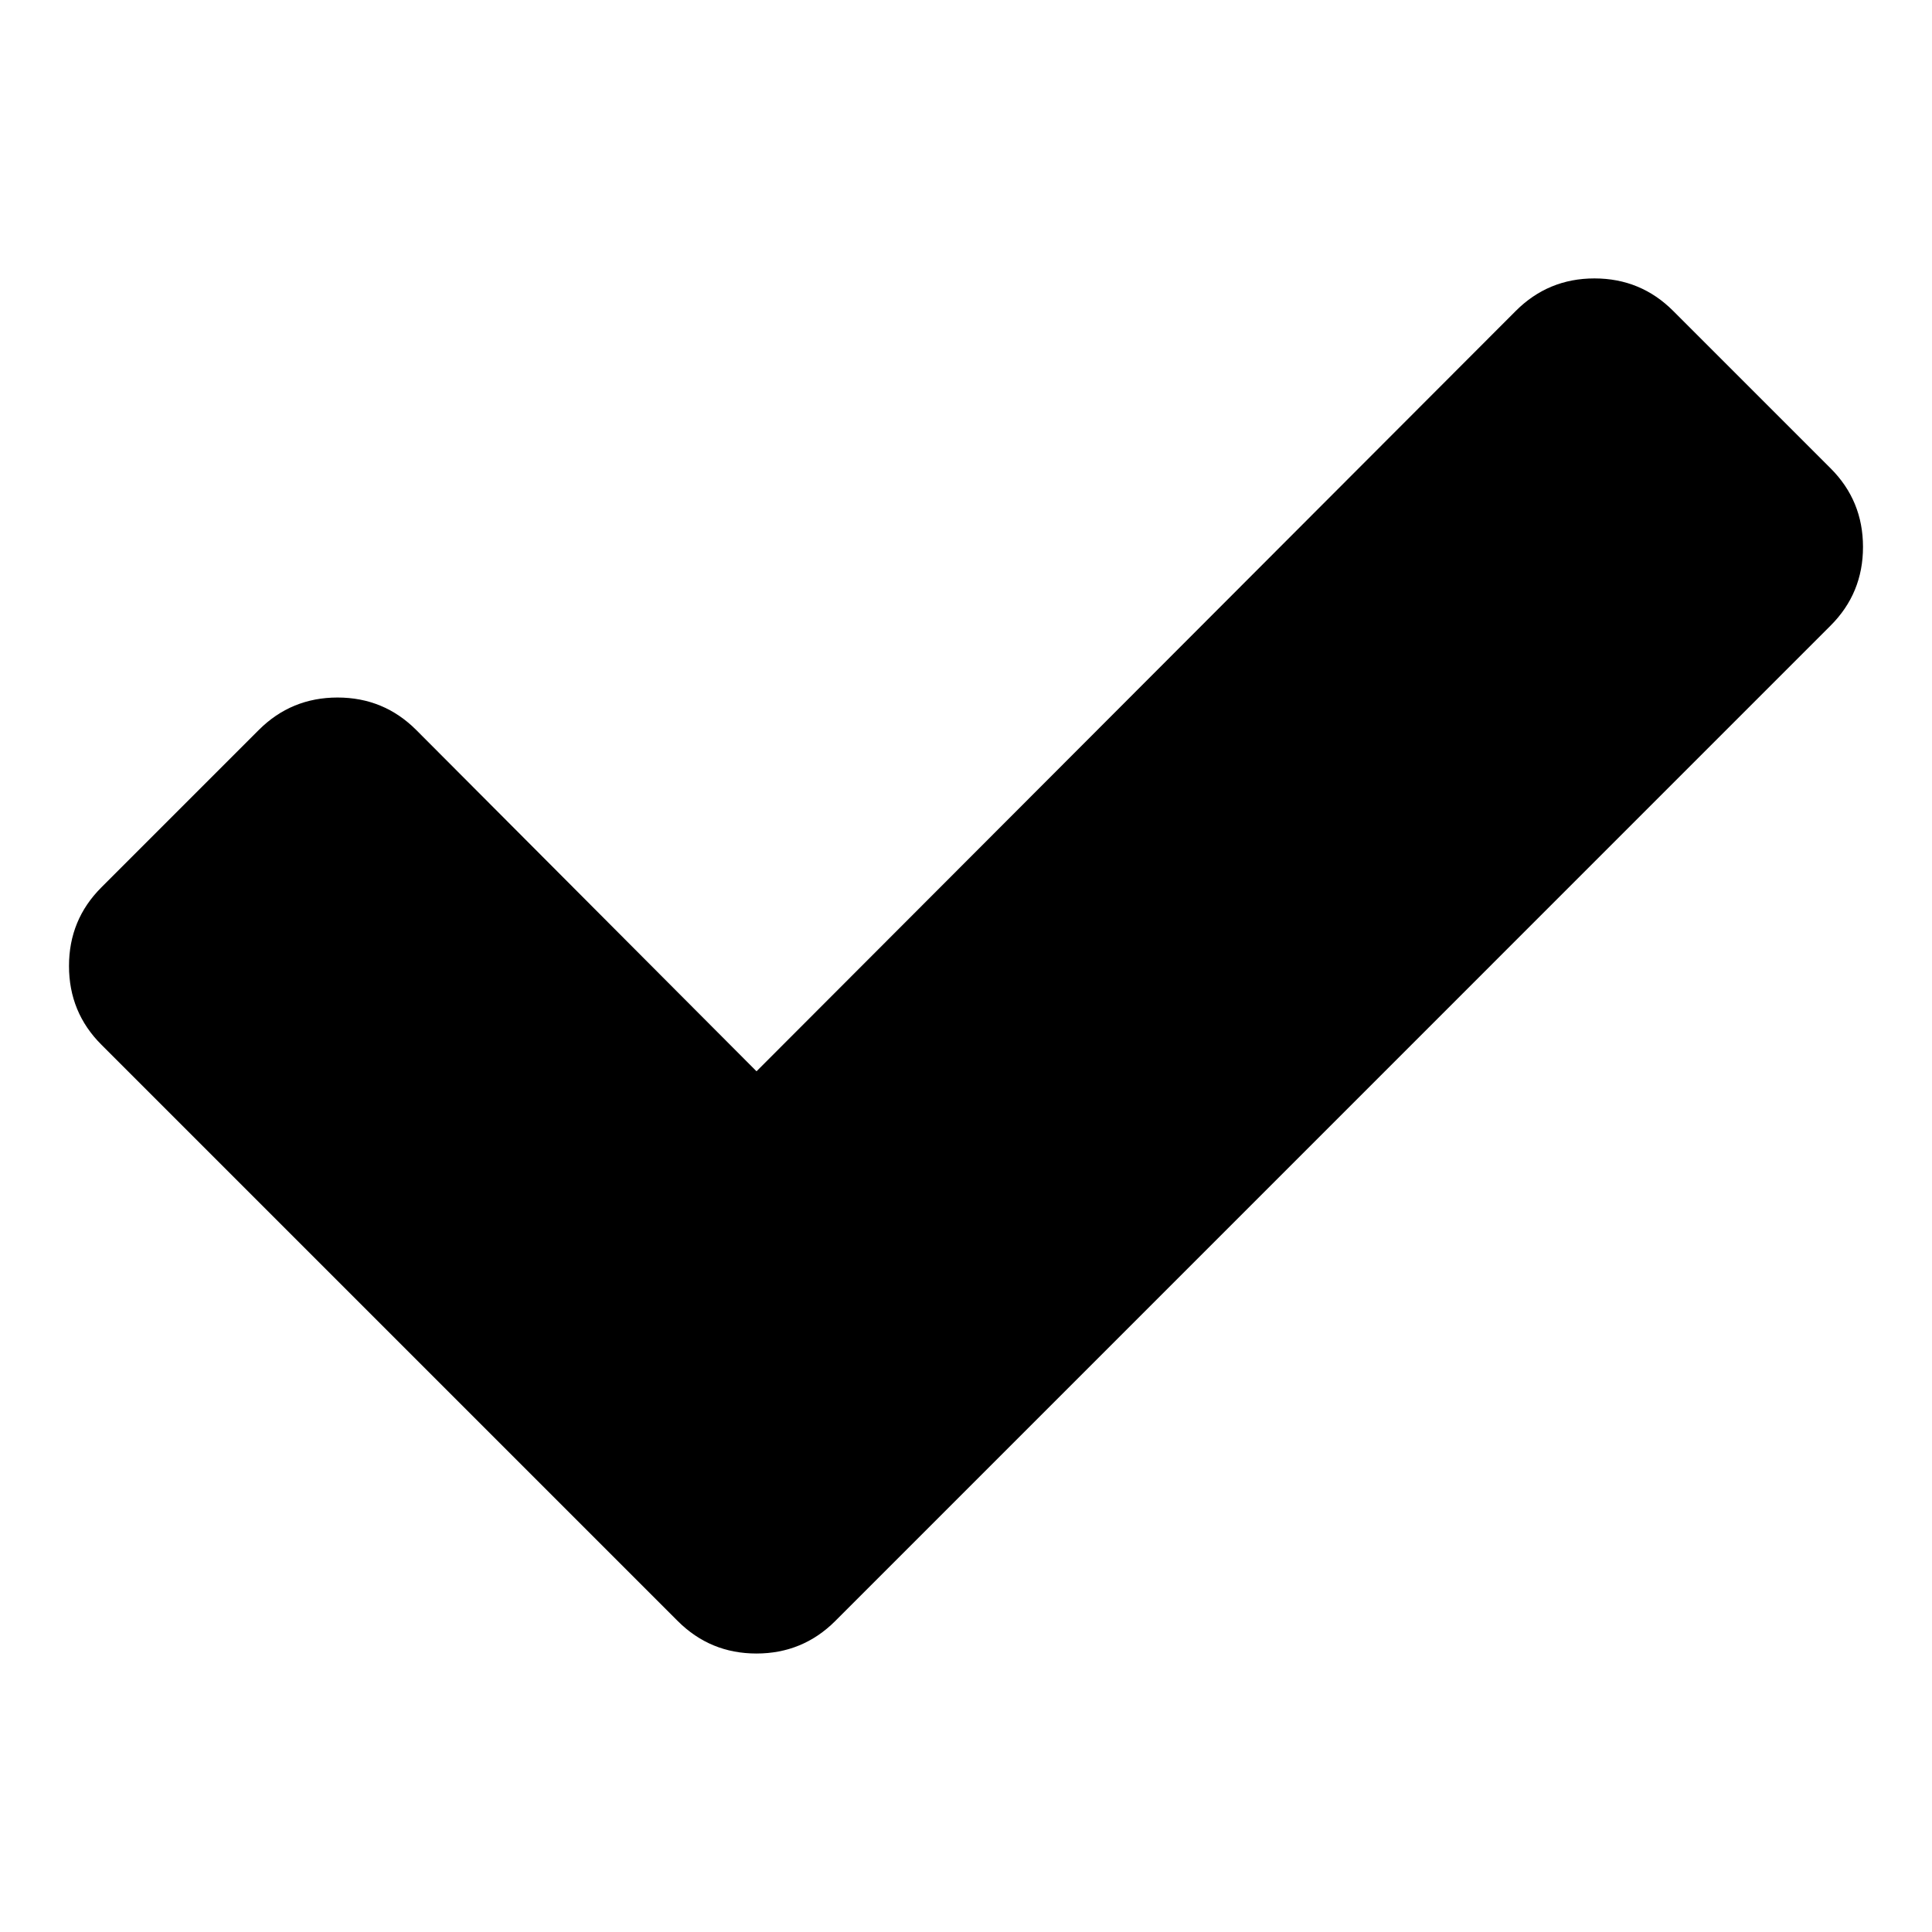
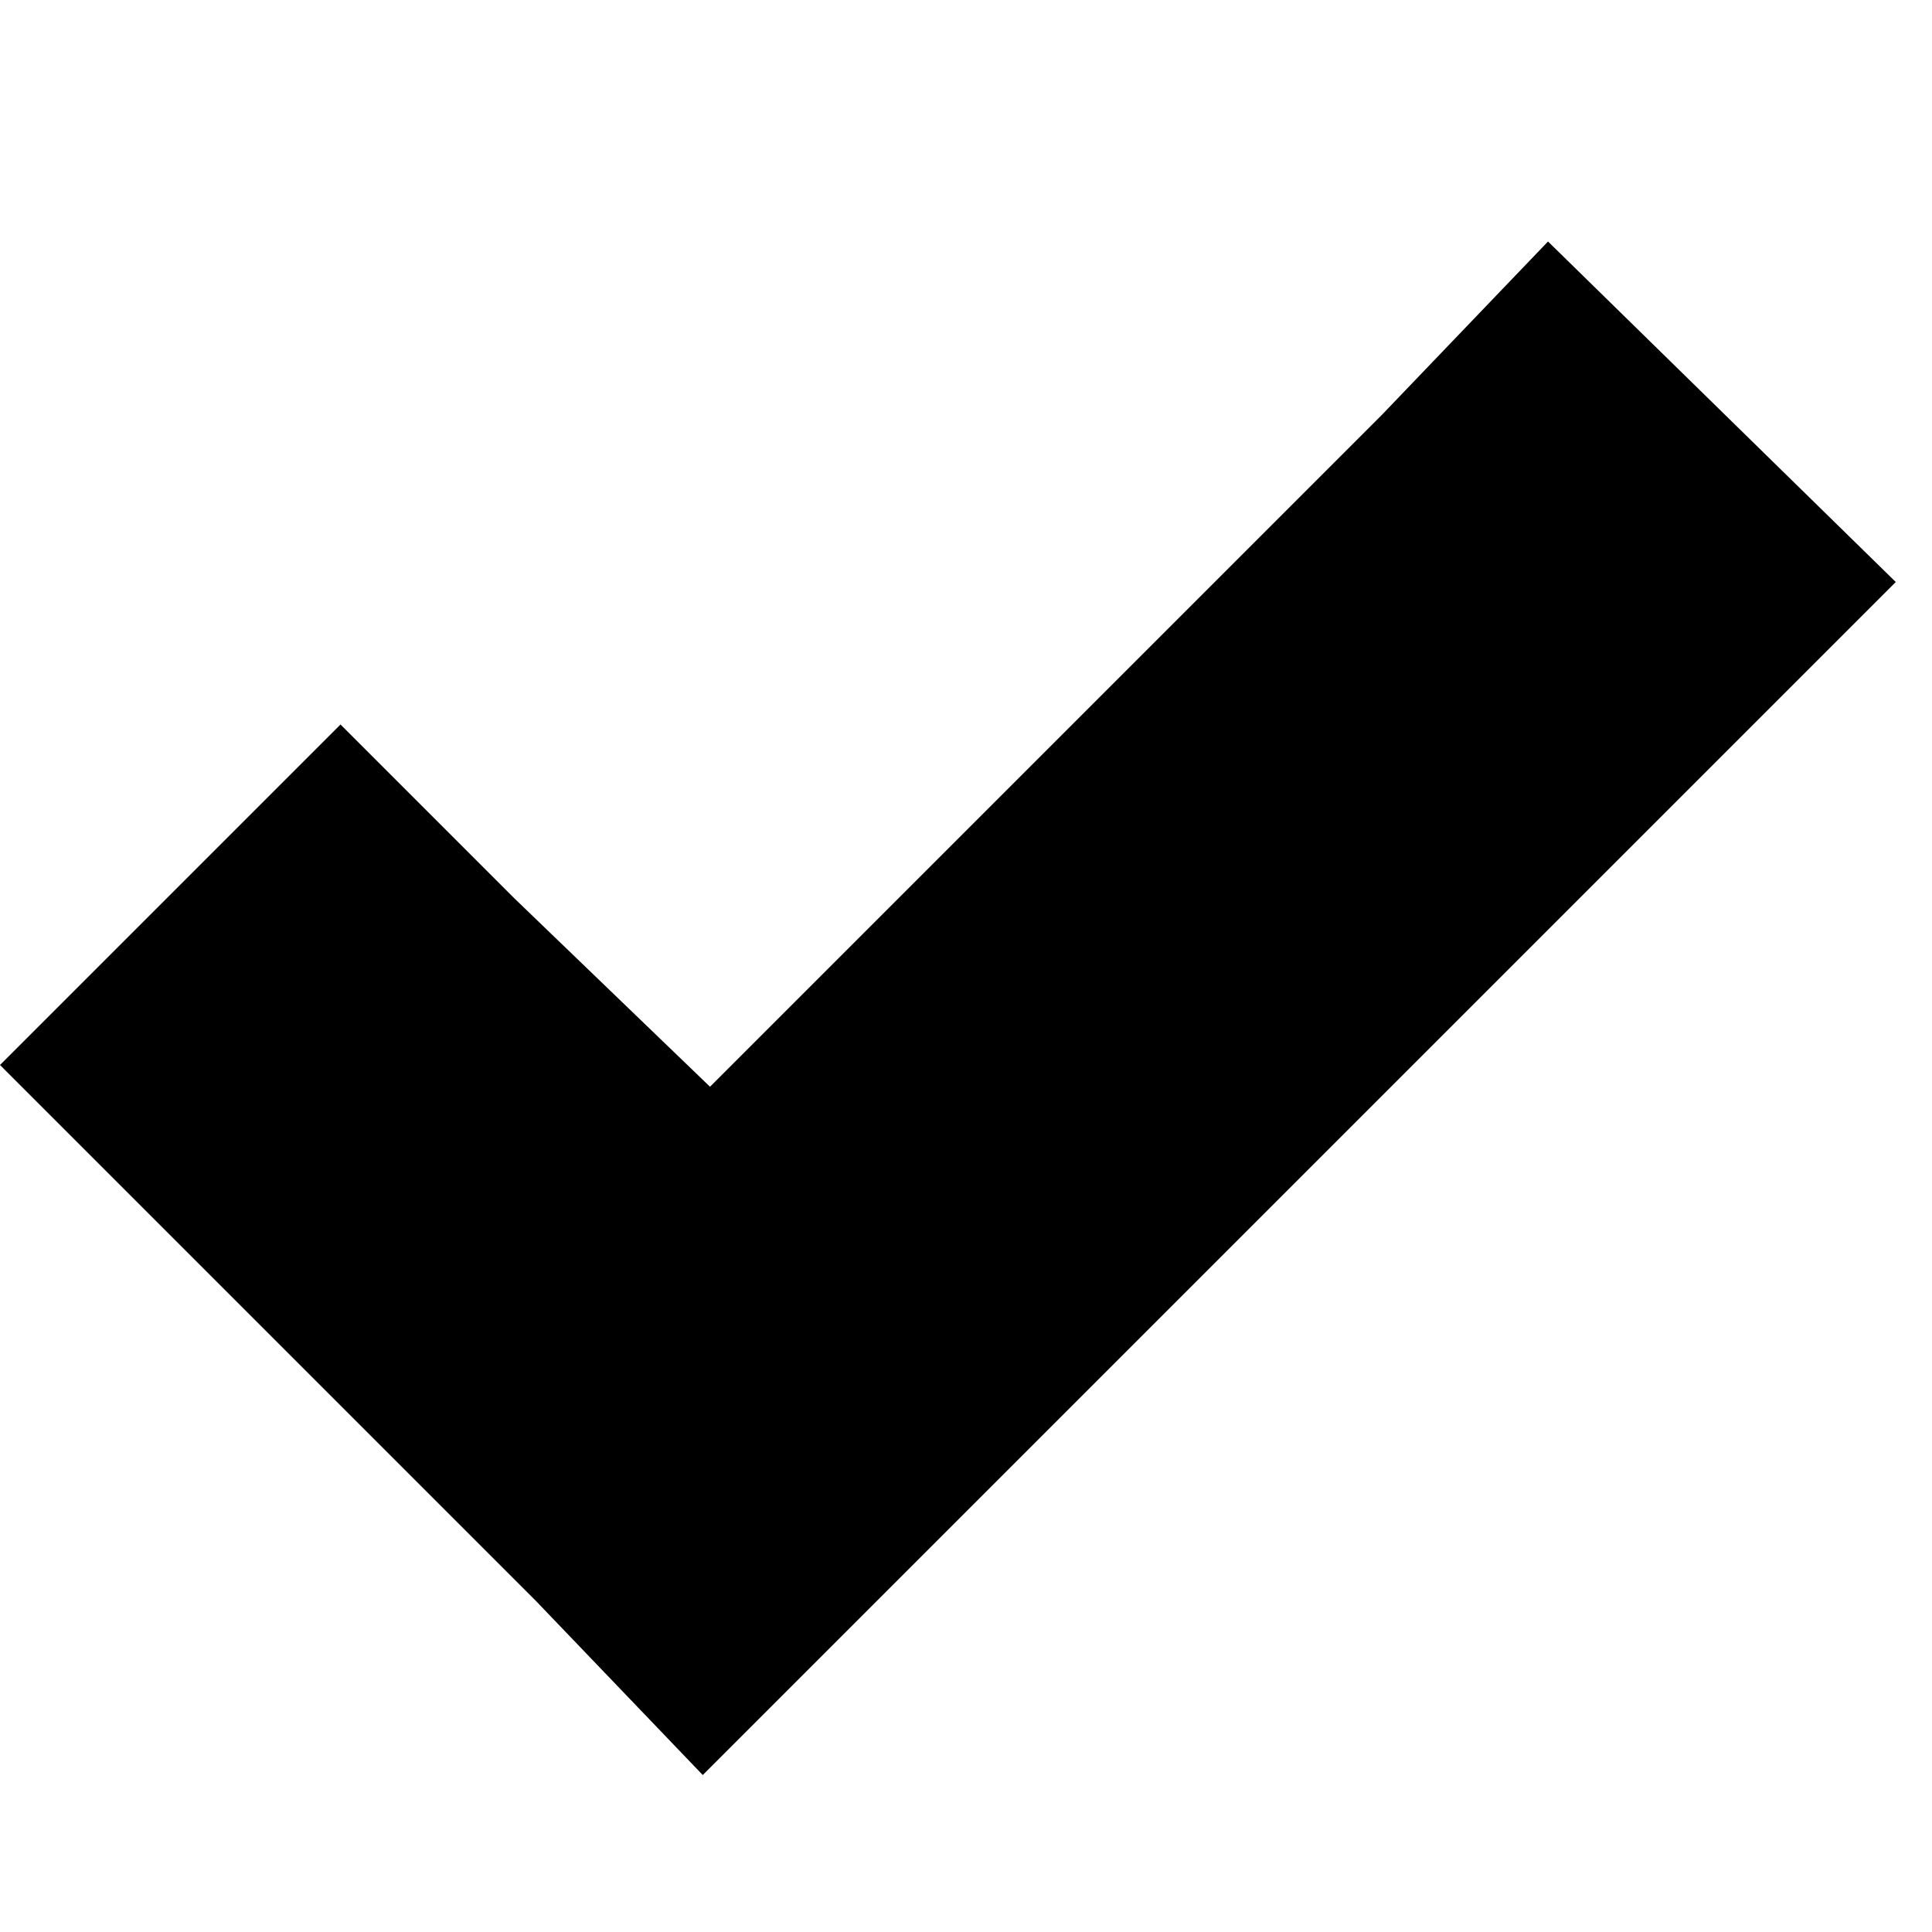
- <svg xmlns="http://www.w3.org/2000/svg" version="1.1" id="Layer_1" x="0px" y="0px" width="28px" height="28px" viewBox="0 0 28 28" enable-background="new 0 0 28 28" xml:space="preserve">
-   <path d="M27,7.927c0,0.448-0.157,0.828-0.471,1.141L12.104,23.494c-0.313,0.312-0.694,0.47-1.141,0.47s-0.826-0.157-1.14-0.47  L1.47,15.141C1.156,14.828,1,14.447,1,14s0.156-0.827,0.47-1.14l2.281-2.281c0.313-0.313,0.694-0.47,1.141-0.47  s0.826,0.157,1.14,0.47l4.932,4.947l11.004-11.02c0.313-0.313,0.693-0.471,1.14-0.471s0.827,0.157,1.141,0.471l2.281,2.281  c0.313,0.312,0.47,0.692,0.47,1.14H27z" />
+ <svg xmlns="http://www.w3.org/2000/svg" width="8" height="8" viewBox="0 0 8 8">
+   <path d="M6.41 0l-.69.72-2.78 2.78-.81-.78-.72-.72-1.41 1.41.72.72 1.5 1.5.69.72.72-.72 3.5-3.5.72-.72-1.44-1.41z" transform="translate(0 1)" />
</svg>
